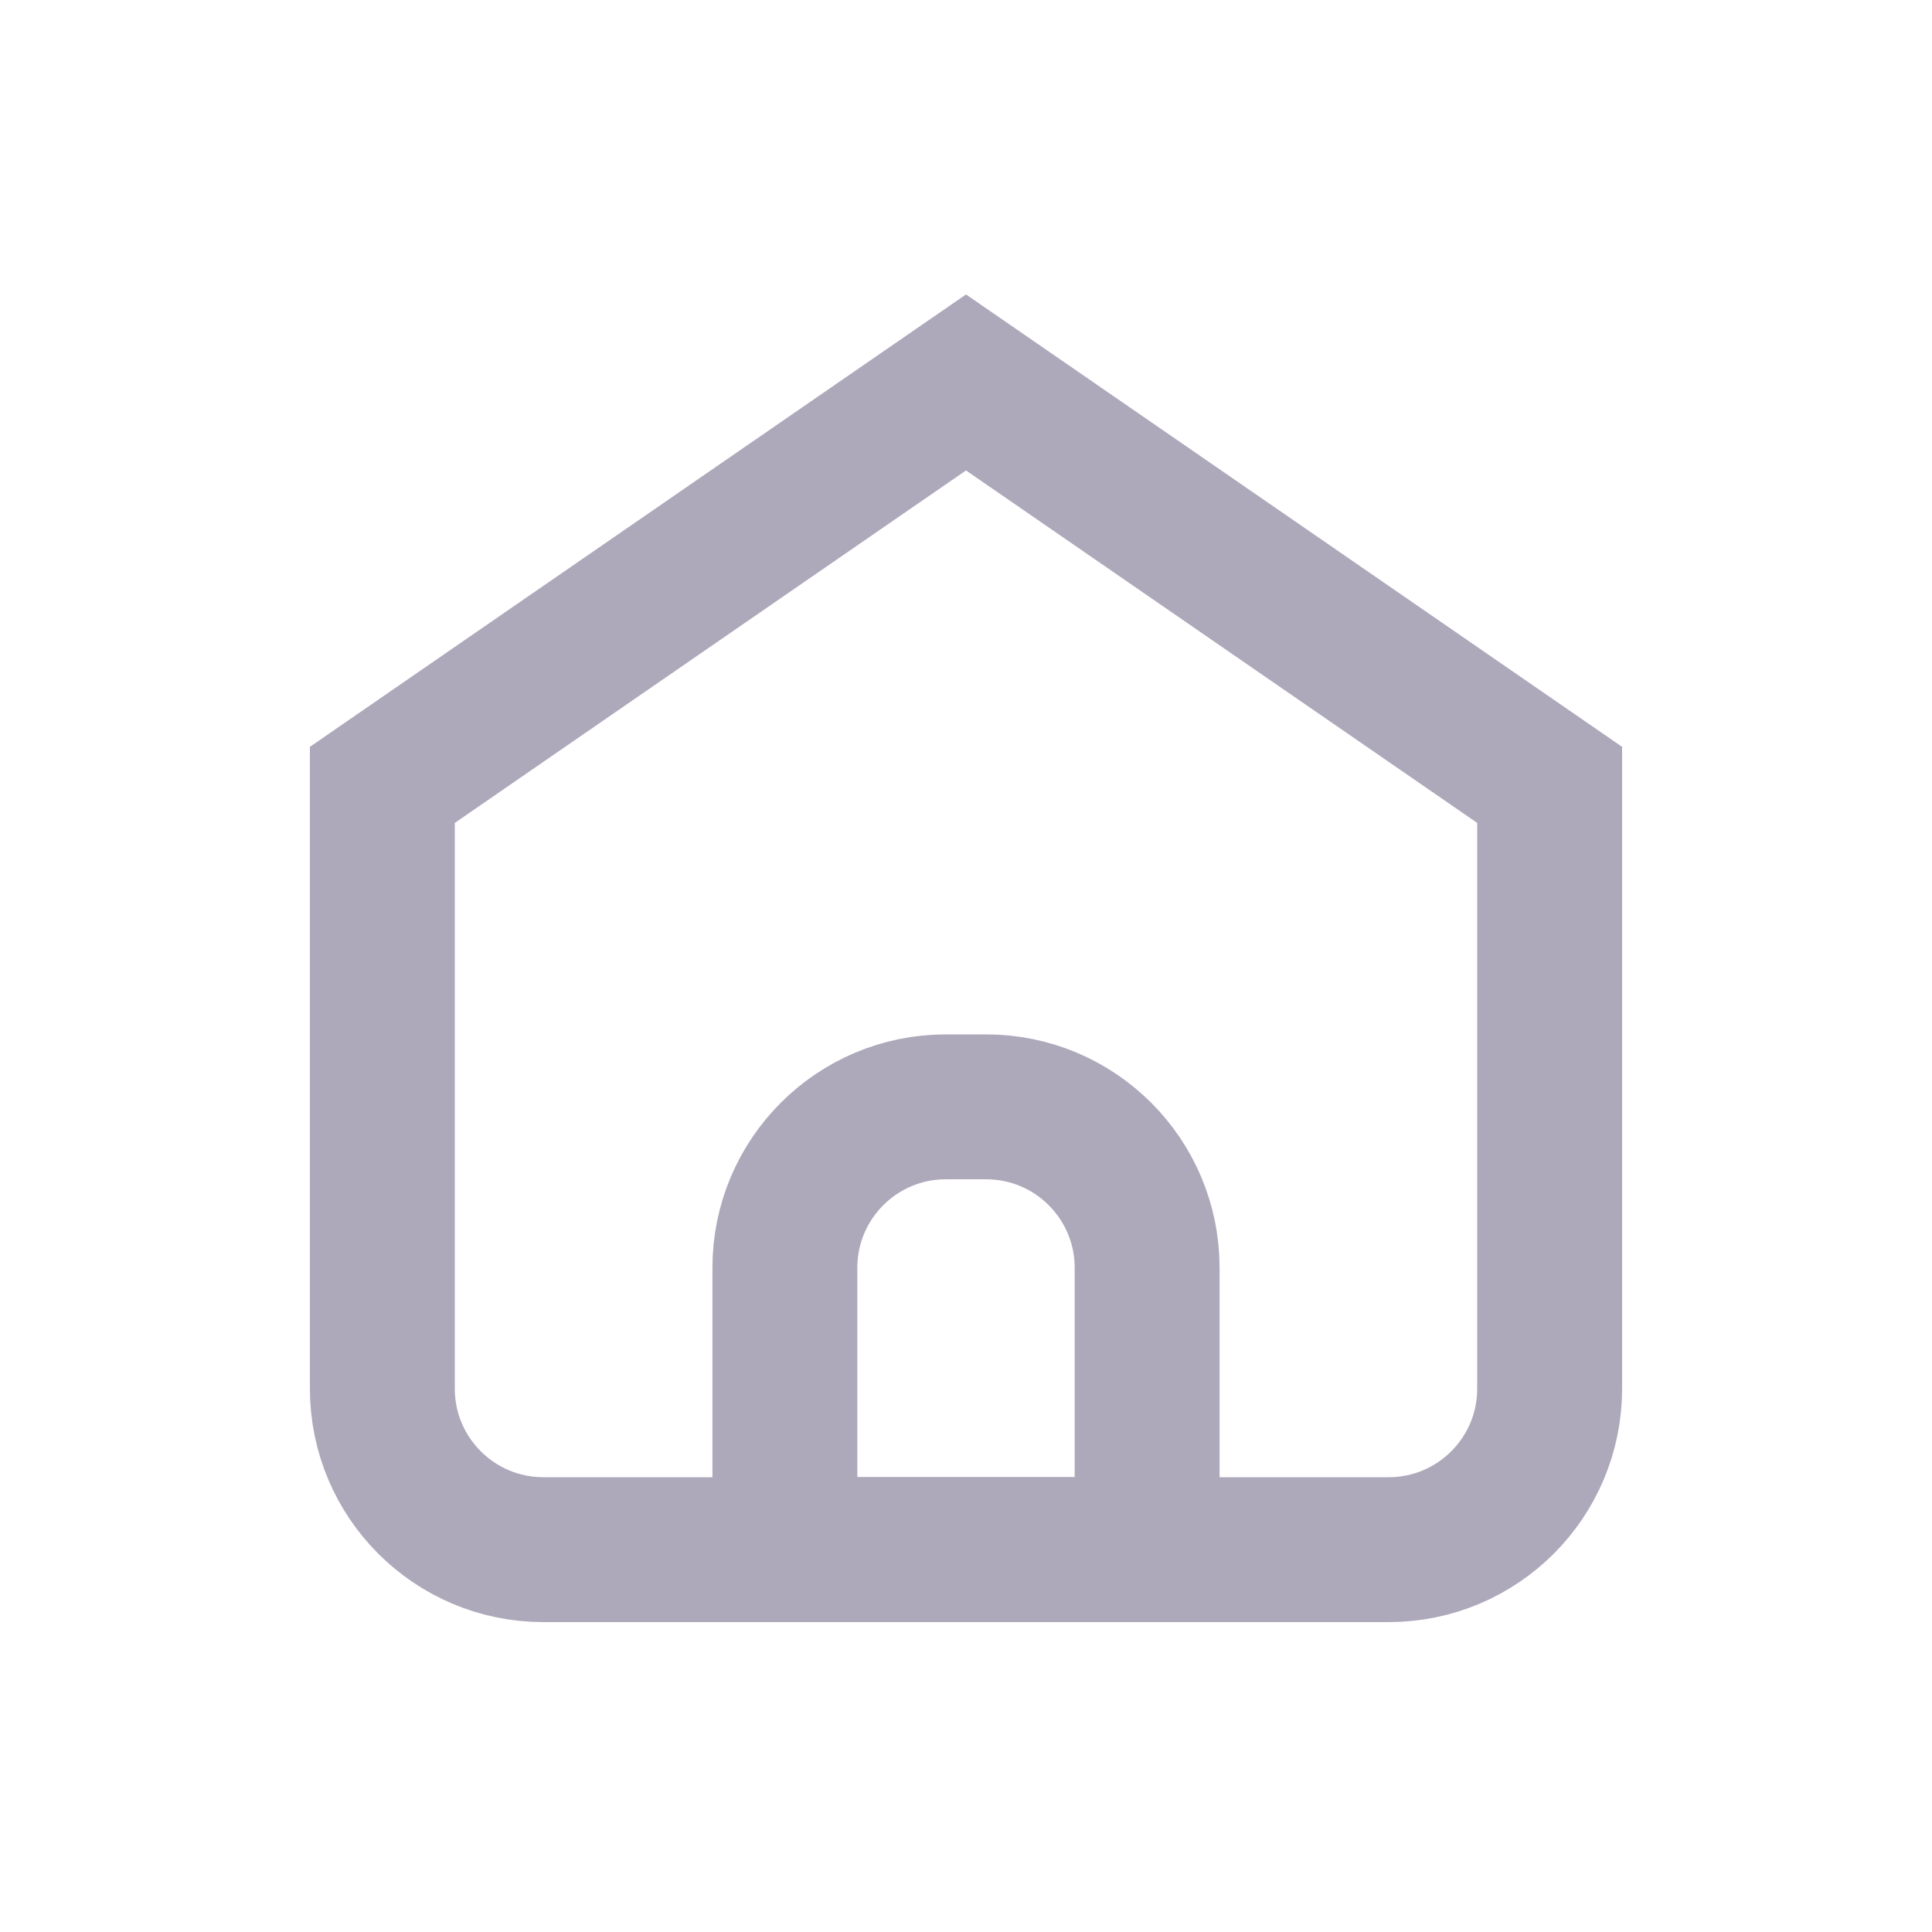
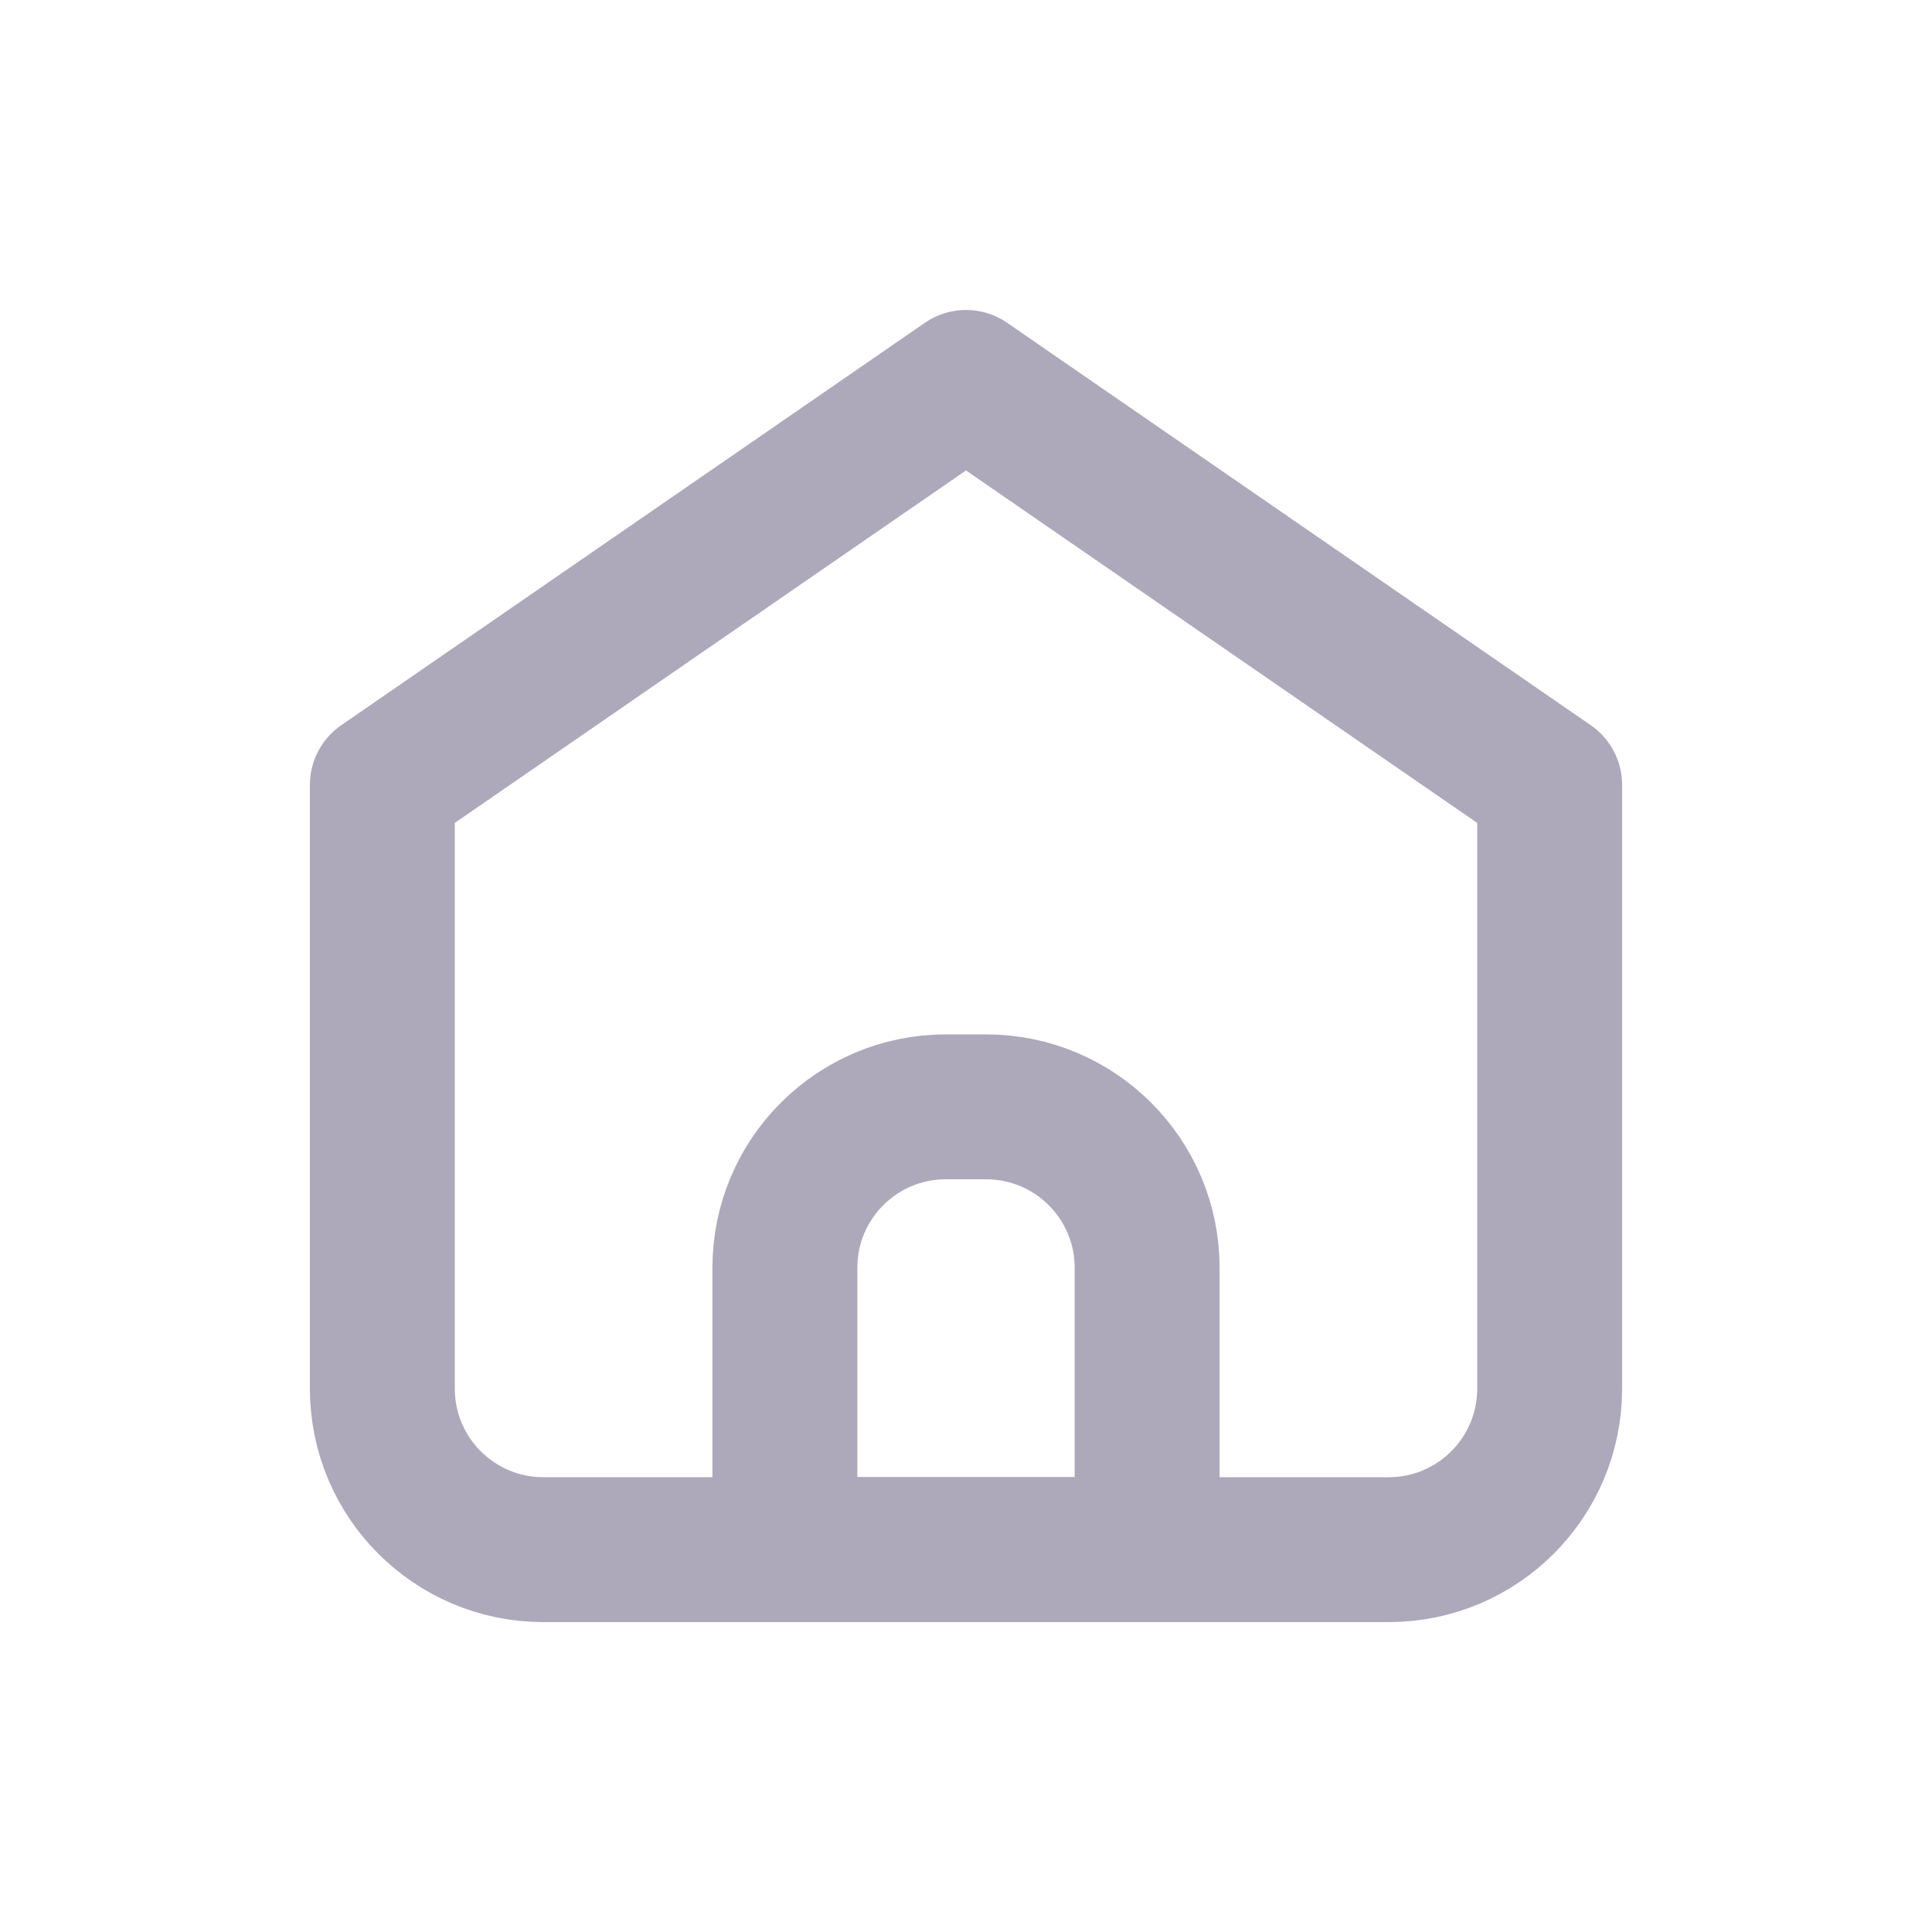
<svg xmlns="http://www.w3.org/2000/svg" width="20" height="20" viewBox="0 0 20 20" fill="none">
-   <path d="M5.625 16.042H14.375C15.296 16.042 16.042 15.296 16.042 14.375V8.125L10 3.959L3.958 8.125V14.375C3.958 15.296 4.705 16.042 5.625 16.042Z" stroke="#ADA9BB" stroke-width="1.5" stroke-linecap="round" strokeLinejoin="round" />
-   <path d="M8.125 13.124C8.125 12.204 8.871 11.458 9.791 11.458H10.208C11.129 11.458 11.875 12.204 11.875 13.124V16.041H8.125V13.124Z" stroke="#ADA9BB" stroke-width="1.5" stroke-linecap="round" strokeLinejoin="round" />
+   <path d="M5.625 16.042H14.375C15.296 16.042 16.042 15.296 16.042 14.375V8.125L10 3.959L3.958 8.125V14.375C3.958 15.296 4.705 16.042 5.625 16.042Z" stroke="#ADA9BB" stroke-width="1.5" stroke-linecap="round" stroke-linejoin="round" />
+   <path d="M8.125 13.124C8.125 12.204 8.871 11.458 9.791 11.458H10.208C11.129 11.458 11.875 12.204 11.875 13.124V16.041H8.125V13.124Z" stroke="#ADA9BB" stroke-width="1.5" stroke-linecap="round" stroke-linejoin="round" />
</svg>
